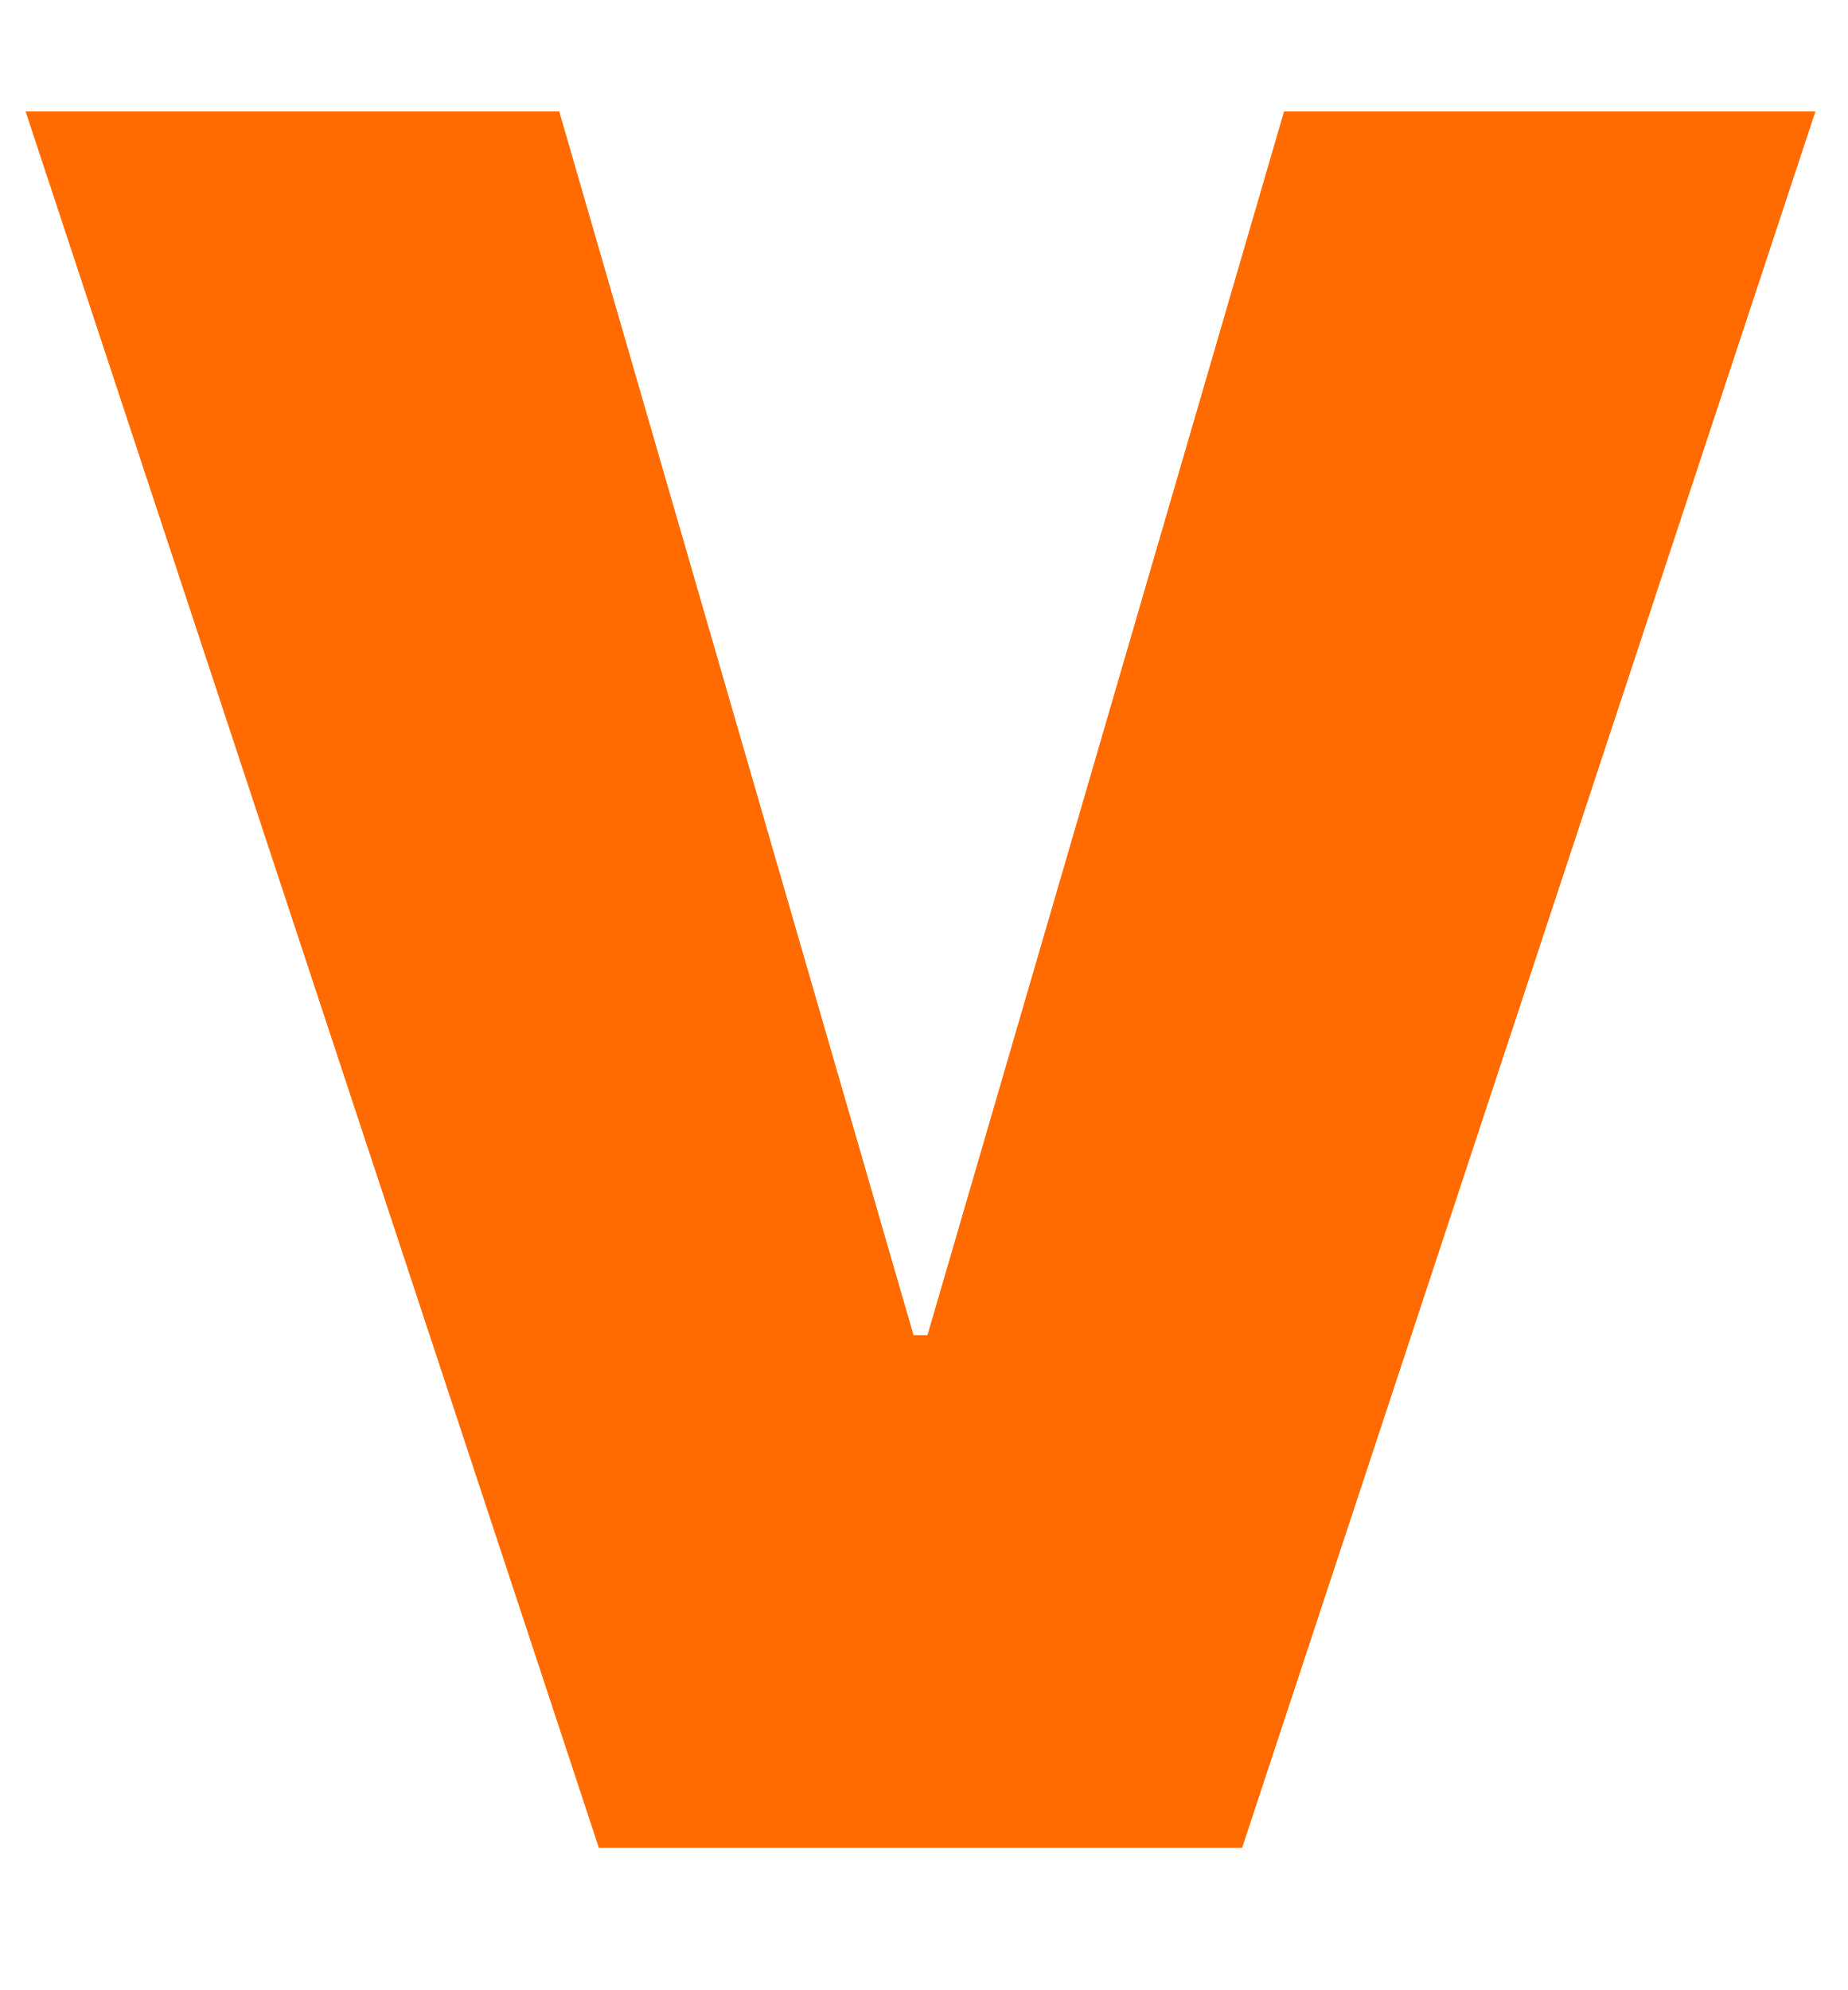
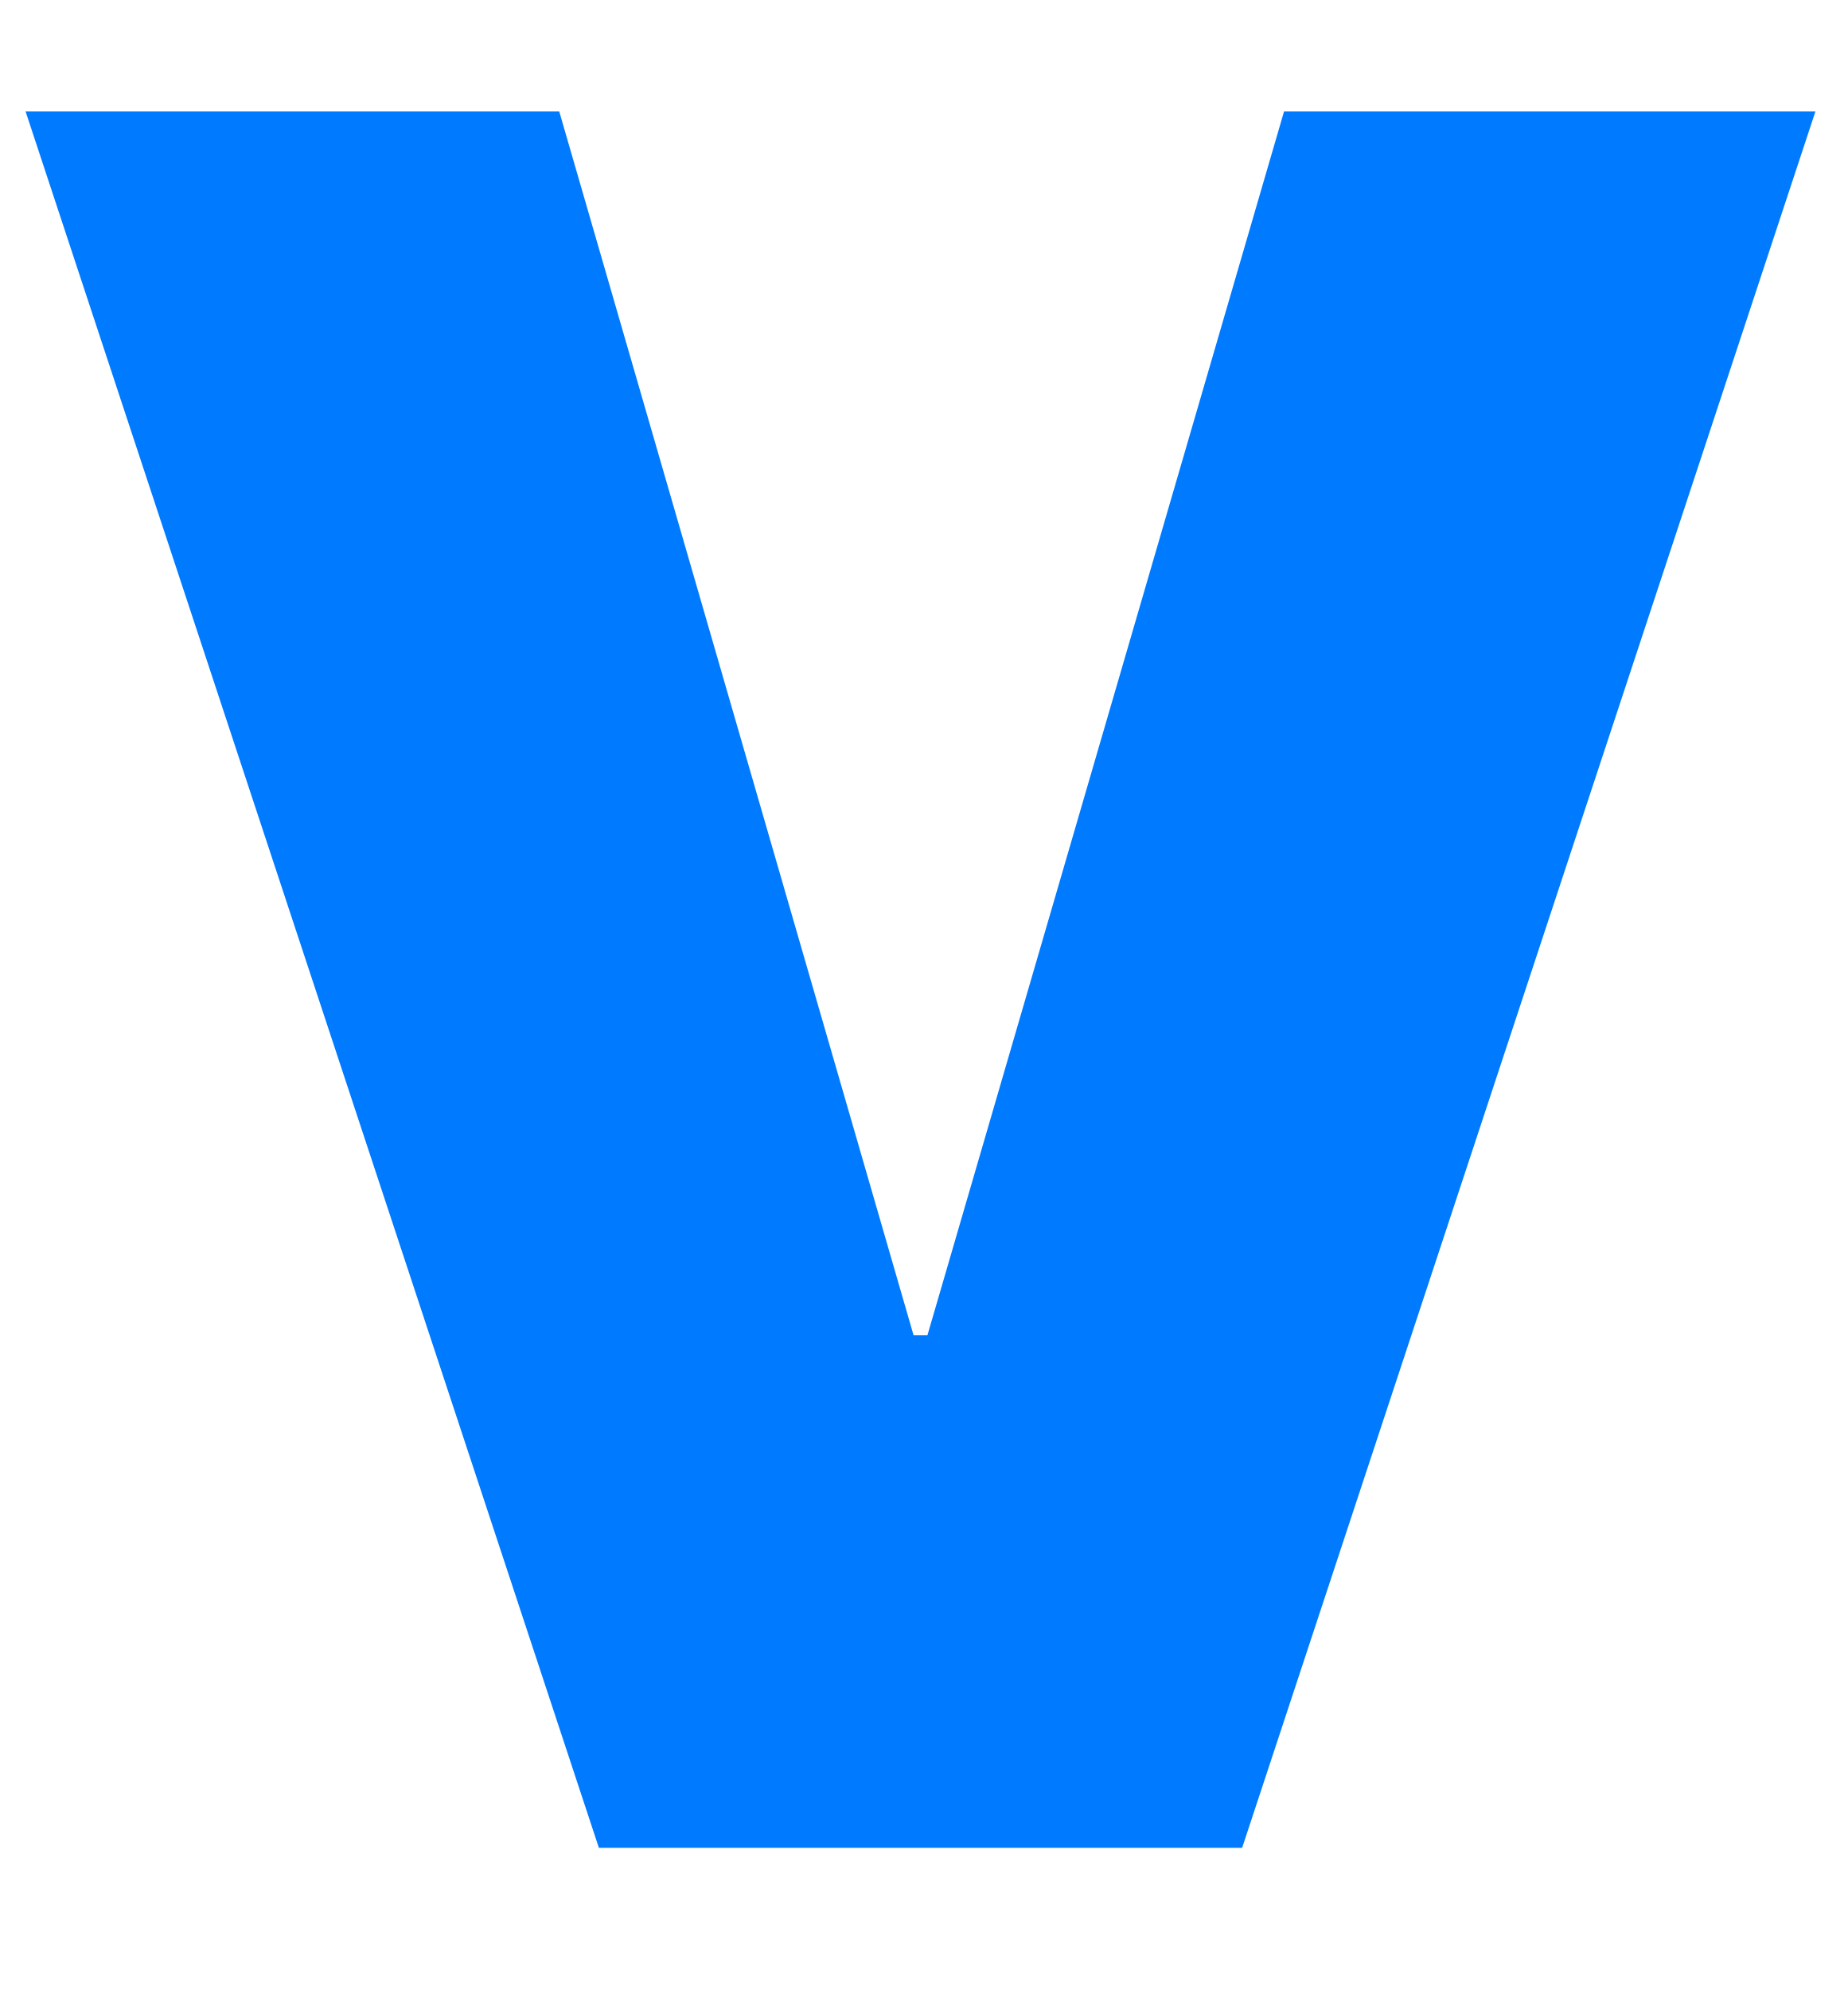
<svg xmlns="http://www.w3.org/2000/svg" width="13" height="14" viewBox="0 0 13 14" fill="none">
  <mask id="mask0_2906_904" style="mask-type:alpha" maskUnits="userSpaceOnUse" x="0" y="0" width="13" height="14">
    <rect width="13" height="14" fill="#D9D9D9" />
  </mask>
  <g mask="url(#mask0_2906_904)">
-     <path d="M3.935 0.784L6.428 9.393H6.526L9.035 0.784H12.774L8.74 13H4.214L0.18 0.784H3.935ZM13.594 13V3.834H16.89V13H13.594ZM15.233 2.899C14.785 2.899 14.403 2.751 14.086 2.456C13.769 2.161 13.61 1.806 13.61 1.39C13.61 0.97 13.769 0.614 14.086 0.325C14.403 0.029 14.785 -0.118 15.233 -0.118C15.682 -0.118 16.064 0.029 16.381 0.325C16.698 0.614 16.857 0.967 16.857 1.382C16.857 1.803 16.698 2.161 16.381 2.456C16.064 2.751 15.682 2.899 15.233 2.899ZM21.006 3.834L22.334 6.687L23.744 3.834H27.023L24.564 8.425L27.138 13H23.892L22.334 10.098L20.841 13H17.546L20.153 8.425L17.71 3.834H21.006ZM30.287 13.148C29.702 13.148 29.183 13.052 28.729 12.861C28.281 12.664 27.931 12.369 27.679 11.975C27.428 11.582 27.302 11.082 27.302 10.475C27.302 9.972 27.387 9.543 27.556 9.188C27.726 8.832 27.964 8.543 28.27 8.318C28.576 8.089 28.931 7.914 29.335 7.794C29.745 7.668 30.188 7.589 30.664 7.556C31.178 7.518 31.587 7.471 31.894 7.417C32.205 7.362 32.429 7.283 32.566 7.179C32.708 7.069 32.779 6.927 32.779 6.752V6.72C32.779 6.485 32.689 6.304 32.508 6.179C32.328 6.047 32.096 5.982 31.812 5.982C31.495 5.982 31.238 6.05 31.041 6.187C30.844 6.323 30.724 6.534 30.68 6.818H27.663C27.701 6.261 27.876 5.747 28.188 5.277C28.505 4.807 28.967 4.429 29.573 4.145C30.186 3.861 30.948 3.719 31.861 3.719C32.511 3.719 33.096 3.795 33.615 3.948C34.135 4.101 34.577 4.315 34.944 4.588C35.31 4.861 35.589 5.181 35.78 5.547C35.977 5.908 36.075 6.299 36.075 6.72V13H32.992V11.705H32.927C32.741 12.049 32.517 12.328 32.254 12.541C31.997 12.749 31.705 12.902 31.377 13C31.049 13.098 30.686 13.148 30.287 13.148ZM31.352 11.065C31.604 11.065 31.839 11.013 32.058 10.909C32.282 10.805 32.462 10.658 32.599 10.467C32.741 10.27 32.812 10.032 32.812 9.753V8.999C32.724 9.032 32.632 9.065 32.533 9.097C32.435 9.13 32.328 9.16 32.213 9.188C32.104 9.215 31.989 9.239 31.869 9.261C31.754 9.283 31.631 9.305 31.5 9.327C31.243 9.365 31.033 9.431 30.869 9.524C30.71 9.611 30.593 9.72 30.516 9.852C30.44 9.977 30.401 10.12 30.401 10.278C30.401 10.535 30.489 10.732 30.664 10.868C30.844 10.999 31.074 11.065 31.352 11.065ZM40.65 7.851V13H37.354V3.834H40.617V5.588H40.683C40.885 5.003 41.216 4.547 41.675 4.219C42.139 3.886 42.711 3.719 43.388 3.719C44.039 3.719 44.602 3.866 45.077 4.162C45.558 4.457 45.93 4.864 46.192 5.383C46.455 5.903 46.586 6.496 46.586 7.162V13H43.29V7.851C43.29 7.397 43.175 7.042 42.946 6.785C42.716 6.523 42.394 6.392 41.978 6.392C41.71 6.392 41.475 6.452 41.273 6.572C41.076 6.687 40.923 6.854 40.814 7.072C40.705 7.285 40.65 7.545 40.65 7.851Z" fill="#FF6B00" />
+     <path d="M3.935 0.784L6.428 9.393H6.526L9.035 0.784H12.774L8.74 13H4.214L0.18 0.784H3.935ZM13.594 13V3.834H16.89V13H13.594ZM15.233 2.899C14.785 2.899 14.403 2.751 14.086 2.456C13.769 2.161 13.61 1.806 13.61 1.39C13.61 0.97 13.769 0.614 14.086 0.325C14.403 0.029 14.785 -0.118 15.233 -0.118C15.682 -0.118 16.064 0.029 16.381 0.325C16.698 0.614 16.857 0.967 16.857 1.382C16.857 1.803 16.698 2.161 16.381 2.456C16.064 2.751 15.682 2.899 15.233 2.899ZM21.006 3.834L22.334 6.687L23.744 3.834H27.023L24.564 8.425L27.138 13H23.892L22.334 10.098L20.841 13H17.546L20.153 8.425L17.71 3.834H21.006ZM30.287 13.148C29.702 13.148 29.183 13.052 28.729 12.861C28.281 12.664 27.931 12.369 27.679 11.975C27.428 11.582 27.302 11.082 27.302 10.475C27.302 9.972 27.387 9.543 27.556 9.188C27.726 8.832 27.964 8.543 28.27 8.318C28.576 8.089 28.931 7.914 29.335 7.794C29.745 7.668 30.188 7.589 30.664 7.556C31.178 7.518 31.587 7.471 31.894 7.417C32.205 7.362 32.429 7.283 32.566 7.179C32.708 7.069 32.779 6.927 32.779 6.752V6.72C32.779 6.485 32.689 6.304 32.508 6.179C32.328 6.047 32.096 5.982 31.812 5.982C31.495 5.982 31.238 6.05 31.041 6.187C30.844 6.323 30.724 6.534 30.68 6.818H27.663C27.701 6.261 27.876 5.747 28.188 5.277C28.505 4.807 28.967 4.429 29.573 4.145C30.186 3.861 30.948 3.719 31.861 3.719C32.511 3.719 33.096 3.795 33.615 3.948C34.135 4.101 34.577 4.315 34.944 4.588C35.31 4.861 35.589 5.181 35.78 5.547C35.977 5.908 36.075 6.299 36.075 6.72V13H32.992V11.705H32.927C32.741 12.049 32.517 12.328 32.254 12.541C31.997 12.749 31.705 12.902 31.377 13C31.049 13.098 30.686 13.148 30.287 13.148ZM31.352 11.065C31.604 11.065 31.839 11.013 32.058 10.909C32.282 10.805 32.462 10.658 32.599 10.467C32.741 10.27 32.812 10.032 32.812 9.753V8.999C32.724 9.032 32.632 9.065 32.533 9.097C32.435 9.13 32.328 9.16 32.213 9.188C32.104 9.215 31.989 9.239 31.869 9.261C31.754 9.283 31.631 9.305 31.5 9.327C31.243 9.365 31.033 9.431 30.869 9.524C30.71 9.611 30.593 9.72 30.516 9.852C30.44 9.977 30.401 10.12 30.401 10.278C30.401 10.535 30.489 10.732 30.664 10.868C30.844 10.999 31.074 11.065 31.352 11.065ZM40.65 7.851V13H37.354V3.834H40.617V5.588H40.683C40.885 5.003 41.216 4.547 41.675 4.219C42.139 3.886 42.711 3.719 43.388 3.719C44.039 3.719 44.602 3.866 45.077 4.162C45.558 4.457 45.93 4.864 46.192 5.383C46.455 5.903 46.586 6.496 46.586 7.162V13H43.29V7.851C43.29 7.397 43.175 7.042 42.946 6.785C42.716 6.523 42.394 6.392 41.978 6.392C41.71 6.392 41.475 6.452 41.273 6.572C41.076 6.687 40.923 6.854 40.814 7.072C40.705 7.285 40.65 7.545 40.65 7.851Z" fill="#007AFF" />
  </g>
</svg>
